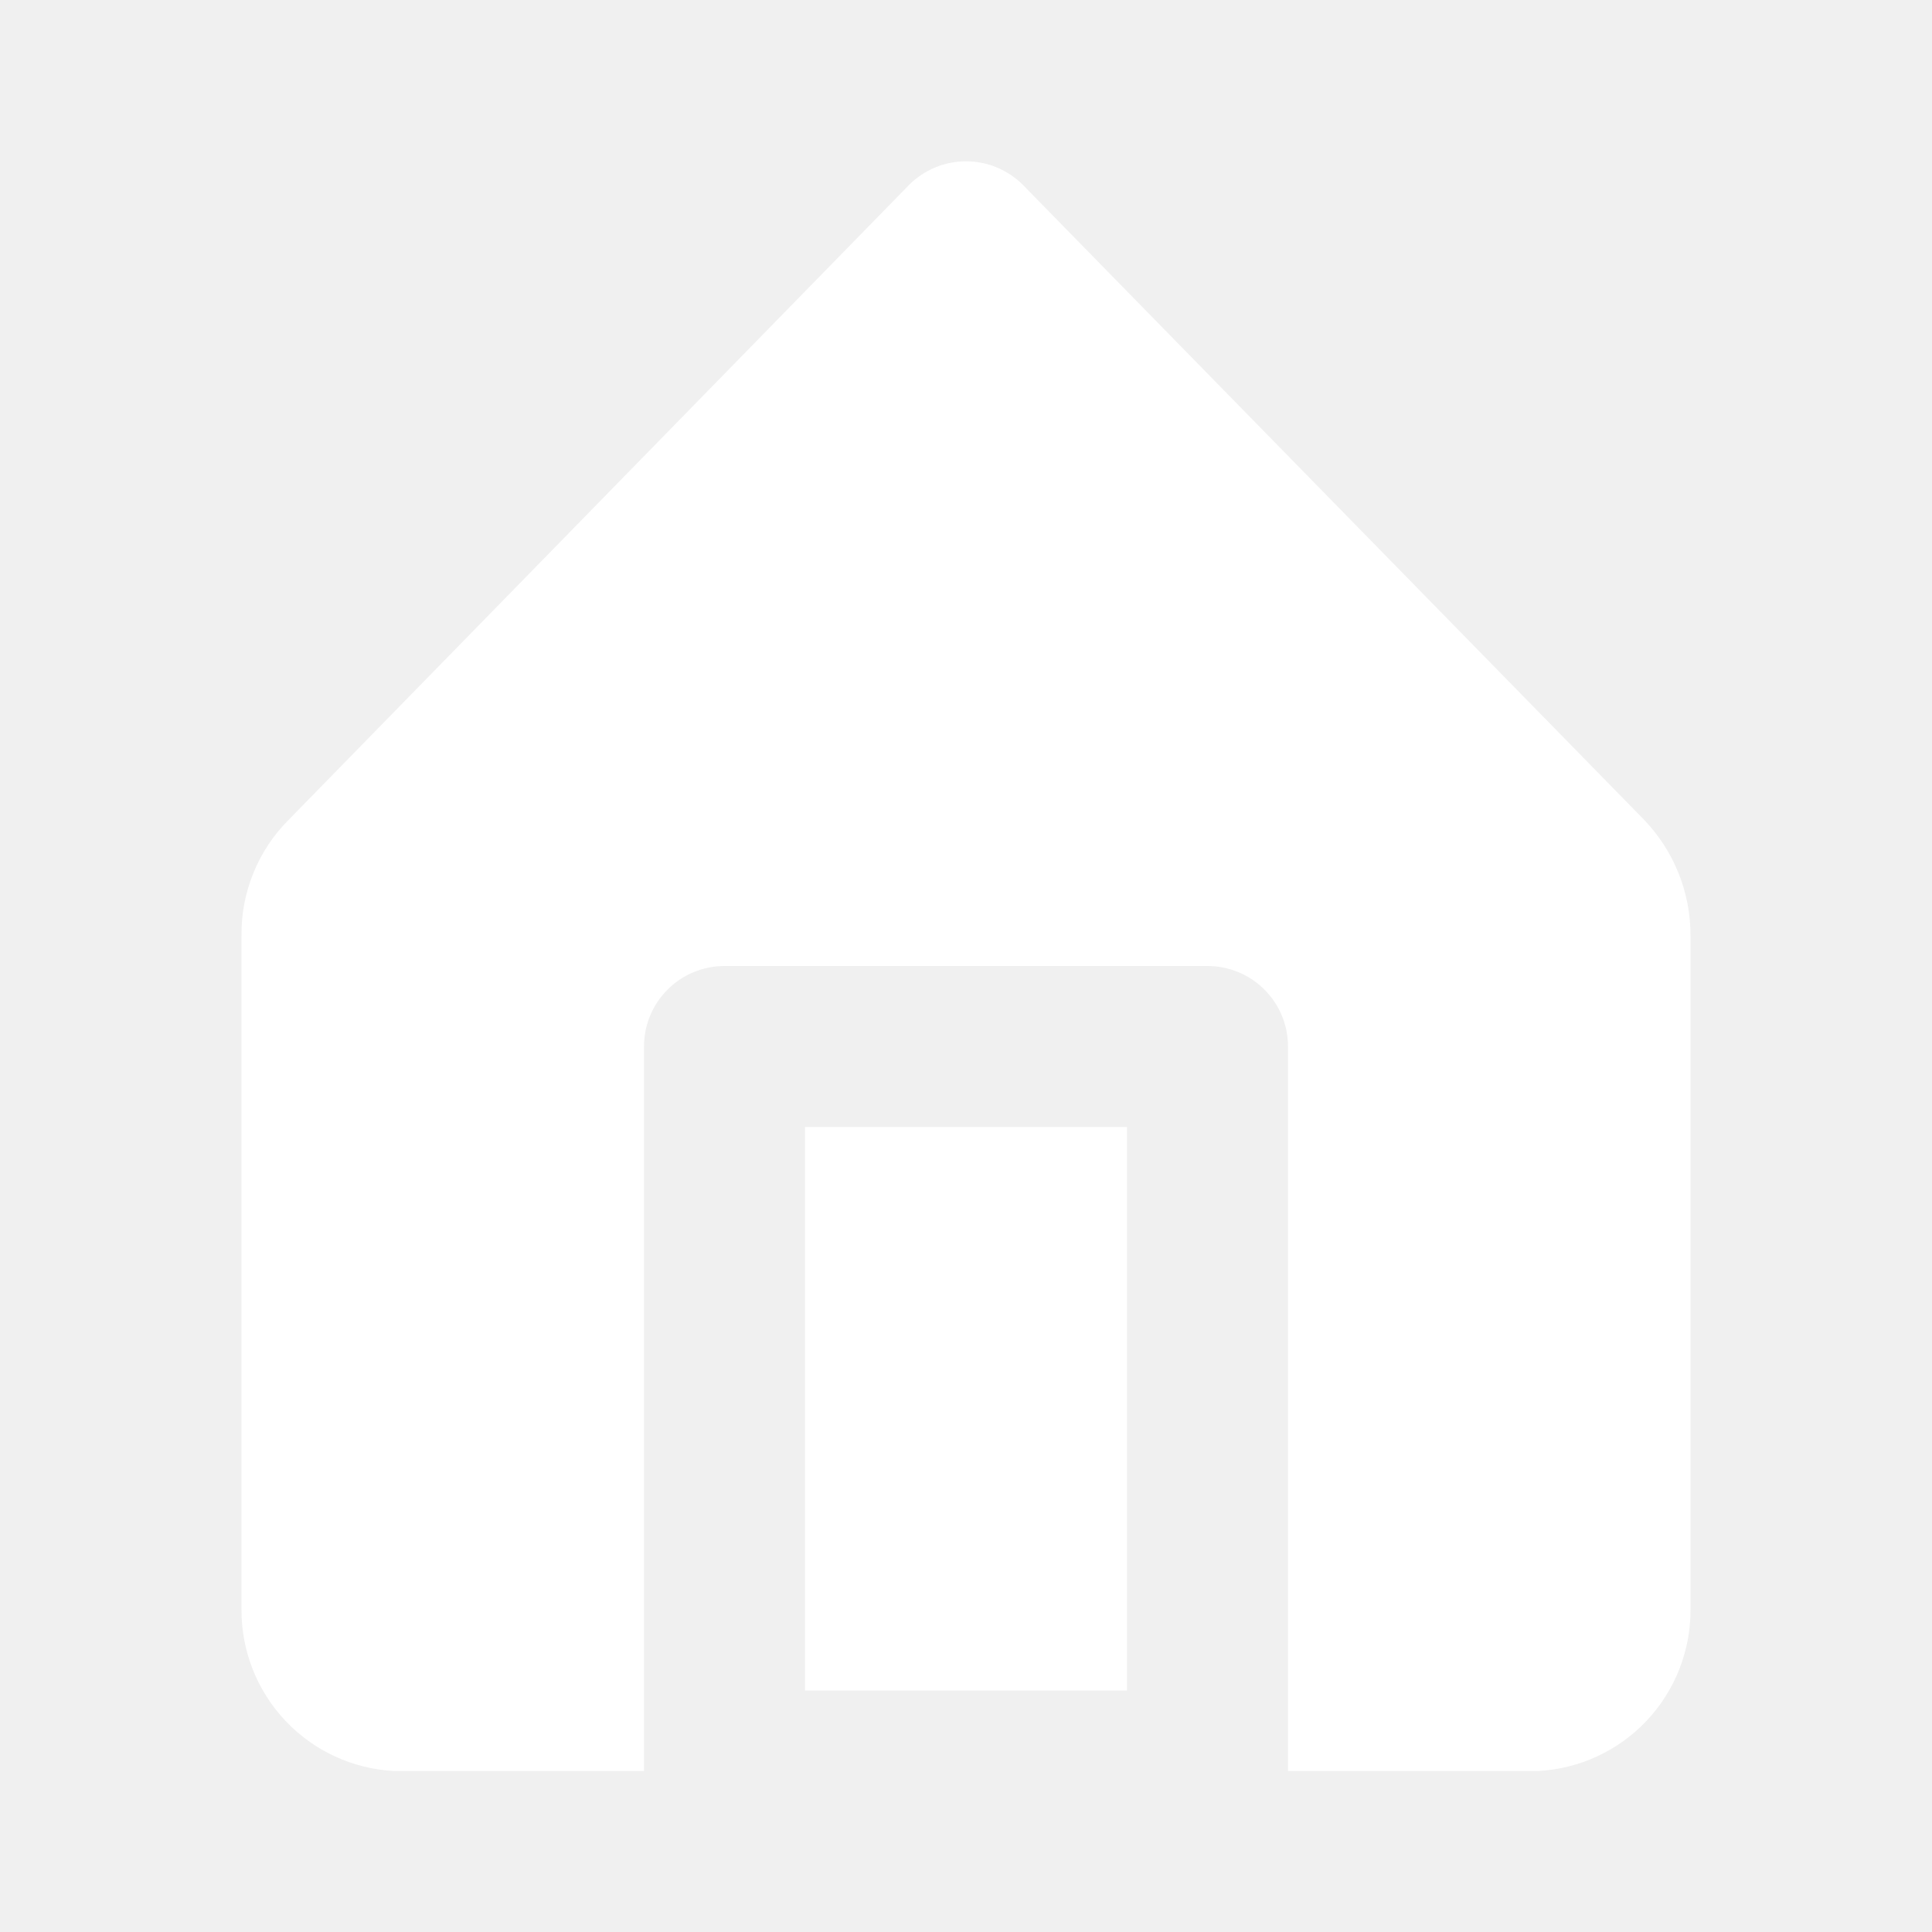
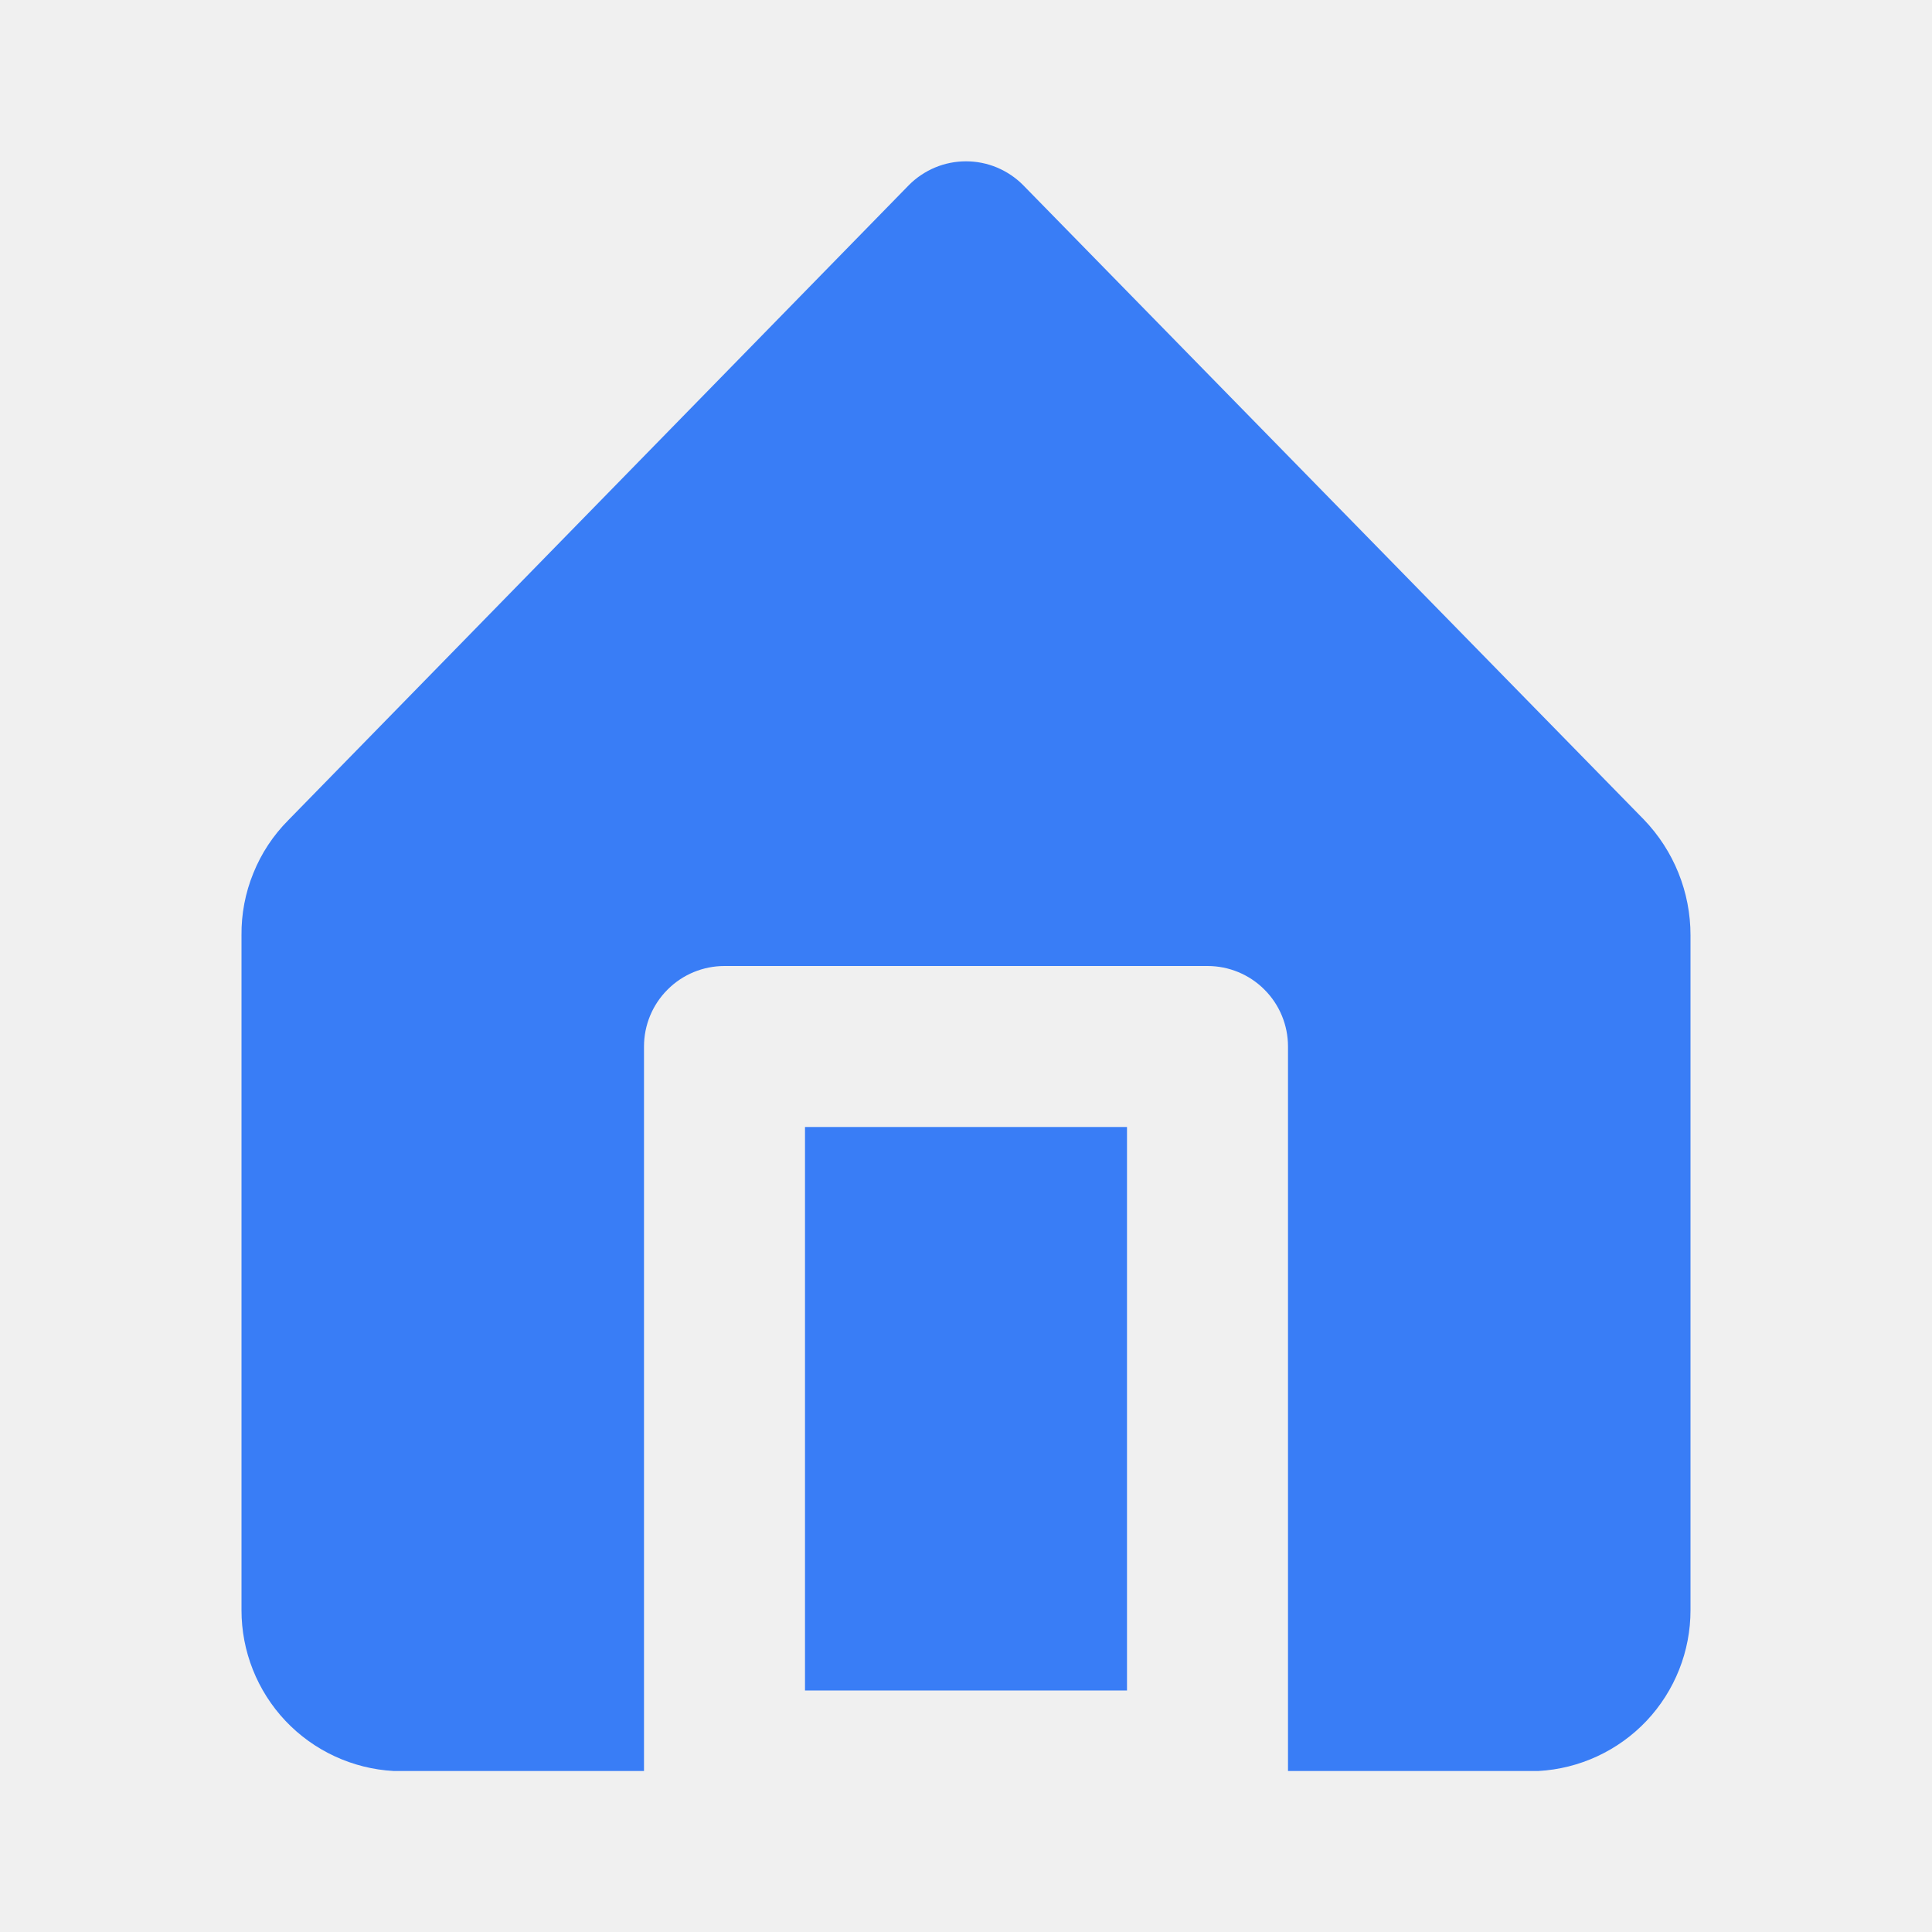
<svg xmlns="http://www.w3.org/2000/svg" width="24" height="24" viewBox="0 0 24 24" fill="none">
  <g clip-path="url(#clip0_306_4265)">
-     <path d="M14 14H10V21H14V14Z" fill="#FFFFFF" />
-     <path d="M20.42 10.18L12.71 2.3C12.617 2.206 12.506 2.132 12.385 2.081C12.263 2.03 12.132 2.004 12 2.004C11.868 2.004 11.737 2.03 11.615 2.081C11.494 2.132 11.383 2.206 11.29 2.3L3.58 10.19C3.393 10.378 3.246 10.601 3.147 10.847C3.047 11.092 2.997 11.355 3 11.62V20C2.999 20.512 3.195 21.005 3.546 21.377C3.898 21.749 4.379 21.972 4.89 22H8V13C8 12.735 8.105 12.48 8.293 12.293C8.48 12.105 8.735 12 9 12H15C15.265 12 15.52 12.105 15.707 12.293C15.895 12.48 16 12.735 16 13V22H19.11C19.621 21.972 20.102 21.749 20.454 21.377C20.805 21.005 21.001 20.512 21 20V11.62C21.001 11.083 20.793 10.567 20.42 10.18V10.18Z" fill="#FFFFFF" />
+     <path d="M14 14H10V21H14V14Z" fill="#397DF6" />
+     <path d="M20.42 10.18L12.71 2.3C12.617 2.206 12.506 2.132 12.385 2.081C12.263 2.03 12.132 2.004 12 2.004C11.868 2.004 11.737 2.03 11.615 2.081C11.494 2.132 11.383 2.206 11.29 2.3L3.58 10.19C3.393 10.378 3.246 10.601 3.147 10.847C3.047 11.092 2.997 11.355 3 11.62V20C2.999 20.512 3.195 21.005 3.546 21.377C3.898 21.749 4.379 21.972 4.89 22H8V13C8 12.735 8.105 12.48 8.293 12.293C8.48 12.105 8.735 12 9 12H15C15.265 12 15.52 12.105 15.707 12.293C15.895 12.48 16 12.735 16 13V22H19.11C19.621 21.972 20.102 21.749 20.454 21.377C20.805 21.005 21.001 20.512 21 20V11.62C21.001 11.083 20.793 10.567 20.42 10.18V10.18Z" fill="#397DF6" />
  </g>
  <defs>
    <clipPath id="clip0_306_4265">
      <rect width="24" height="24" fill="#FFFFFF" />
    </clipPath>
  </defs>
</svg>
